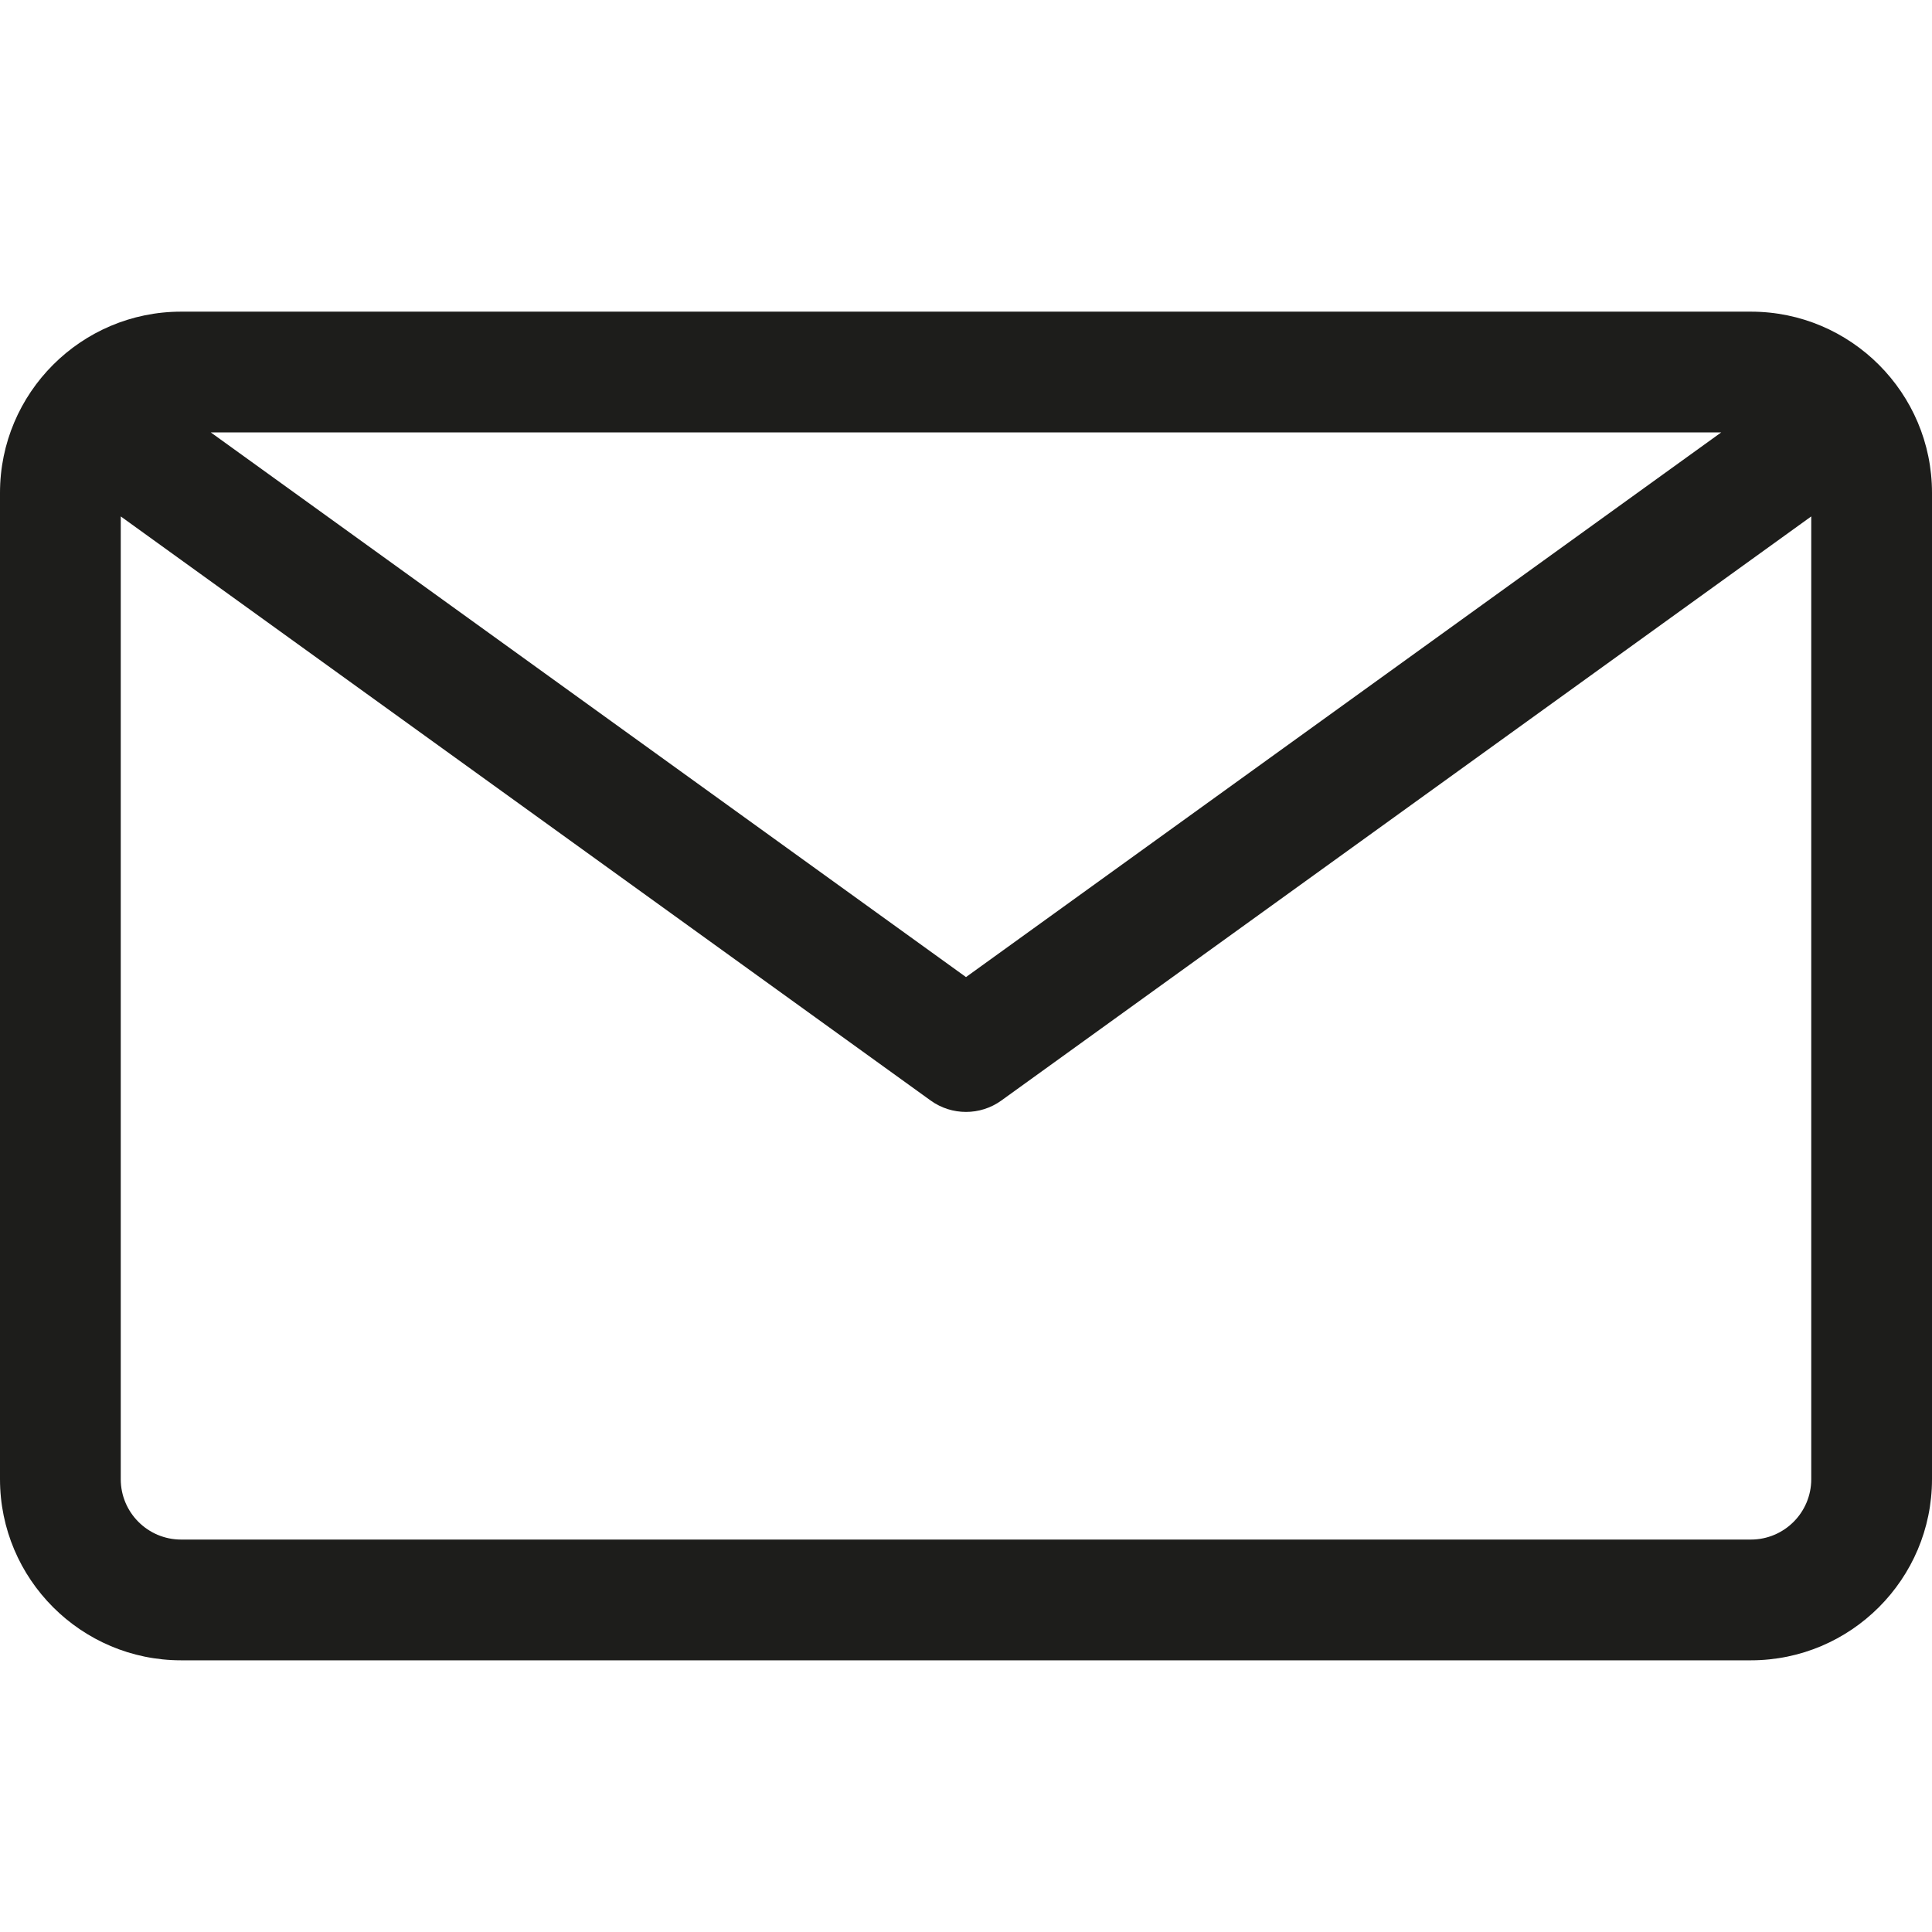
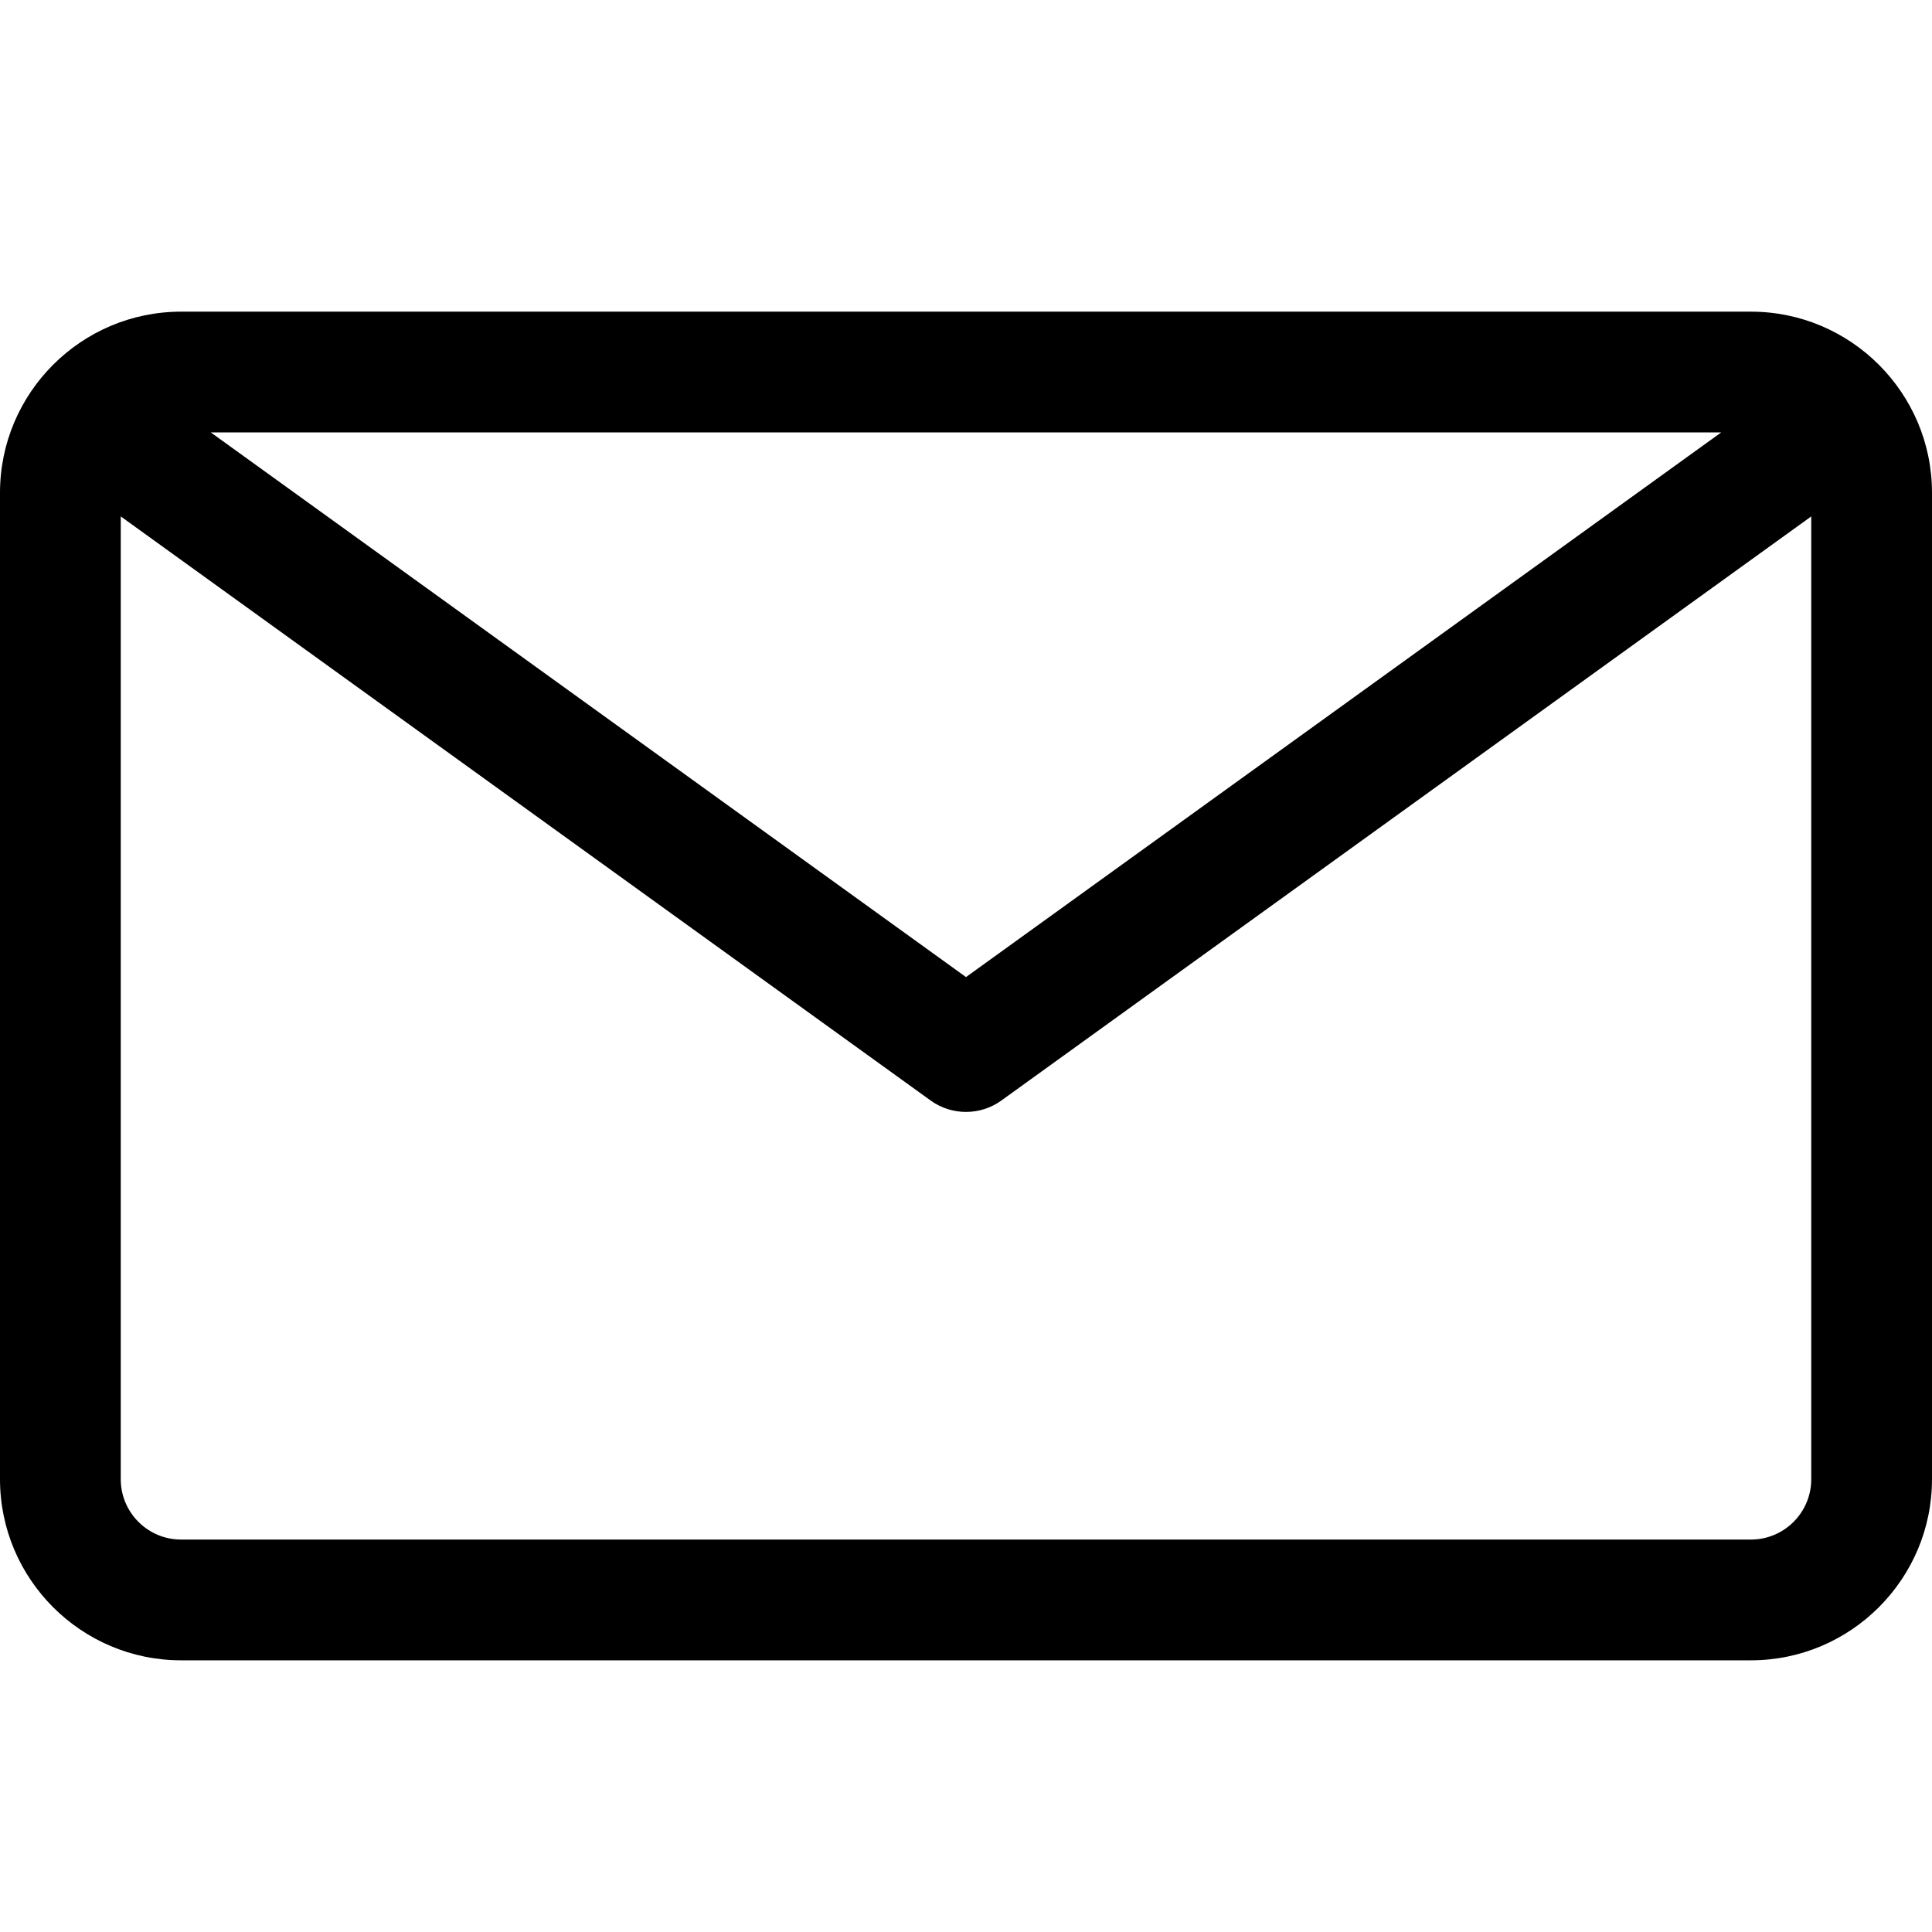
<svg width="64" version="1.1" height="64" viewBox="0 0 64 64">
-   <path fill="#1D1D1B" d="m58,10.324h-52c-3.309,0-6,2.691-6,6v32.676c0,3.309 2.691,6 6,6h52c3.309,0 6-2.691 6-6v-32.676c0-3.308-2.691-6-6-6zm-.982,4l-25.018,18.043-25.018-18.043h50.036zm.982,36.676h-52c-1.104,0-2-0.896-2-2v-31.893l26.83,19.35c0.35,0.252 0.76,0.377 1.17,0.377s0.82-0.125 1.17-0.377l26.83-19.35v31.893c0,1.104-0.896,2-2,2z" />
+   <path d="m58,10.324h-52c-3.309,0-6,2.691-6,6v32.676c0,3.309 2.691,6 6,6h52c3.309,0 6-2.691 6-6v-32.676c0-3.308-2.691-6-6-6zm-.982,4l-25.018,18.043-25.018-18.043h50.036zm.982,36.676h-52c-1.104,0-2-0.896-2-2v-31.893l26.83,19.35c0.35,0.252 0.76,0.377 1.17,0.377s0.82-0.125 1.17-0.377l26.83-19.35v31.893c0,1.104-0.896,2-2,2z" />
</svg>
